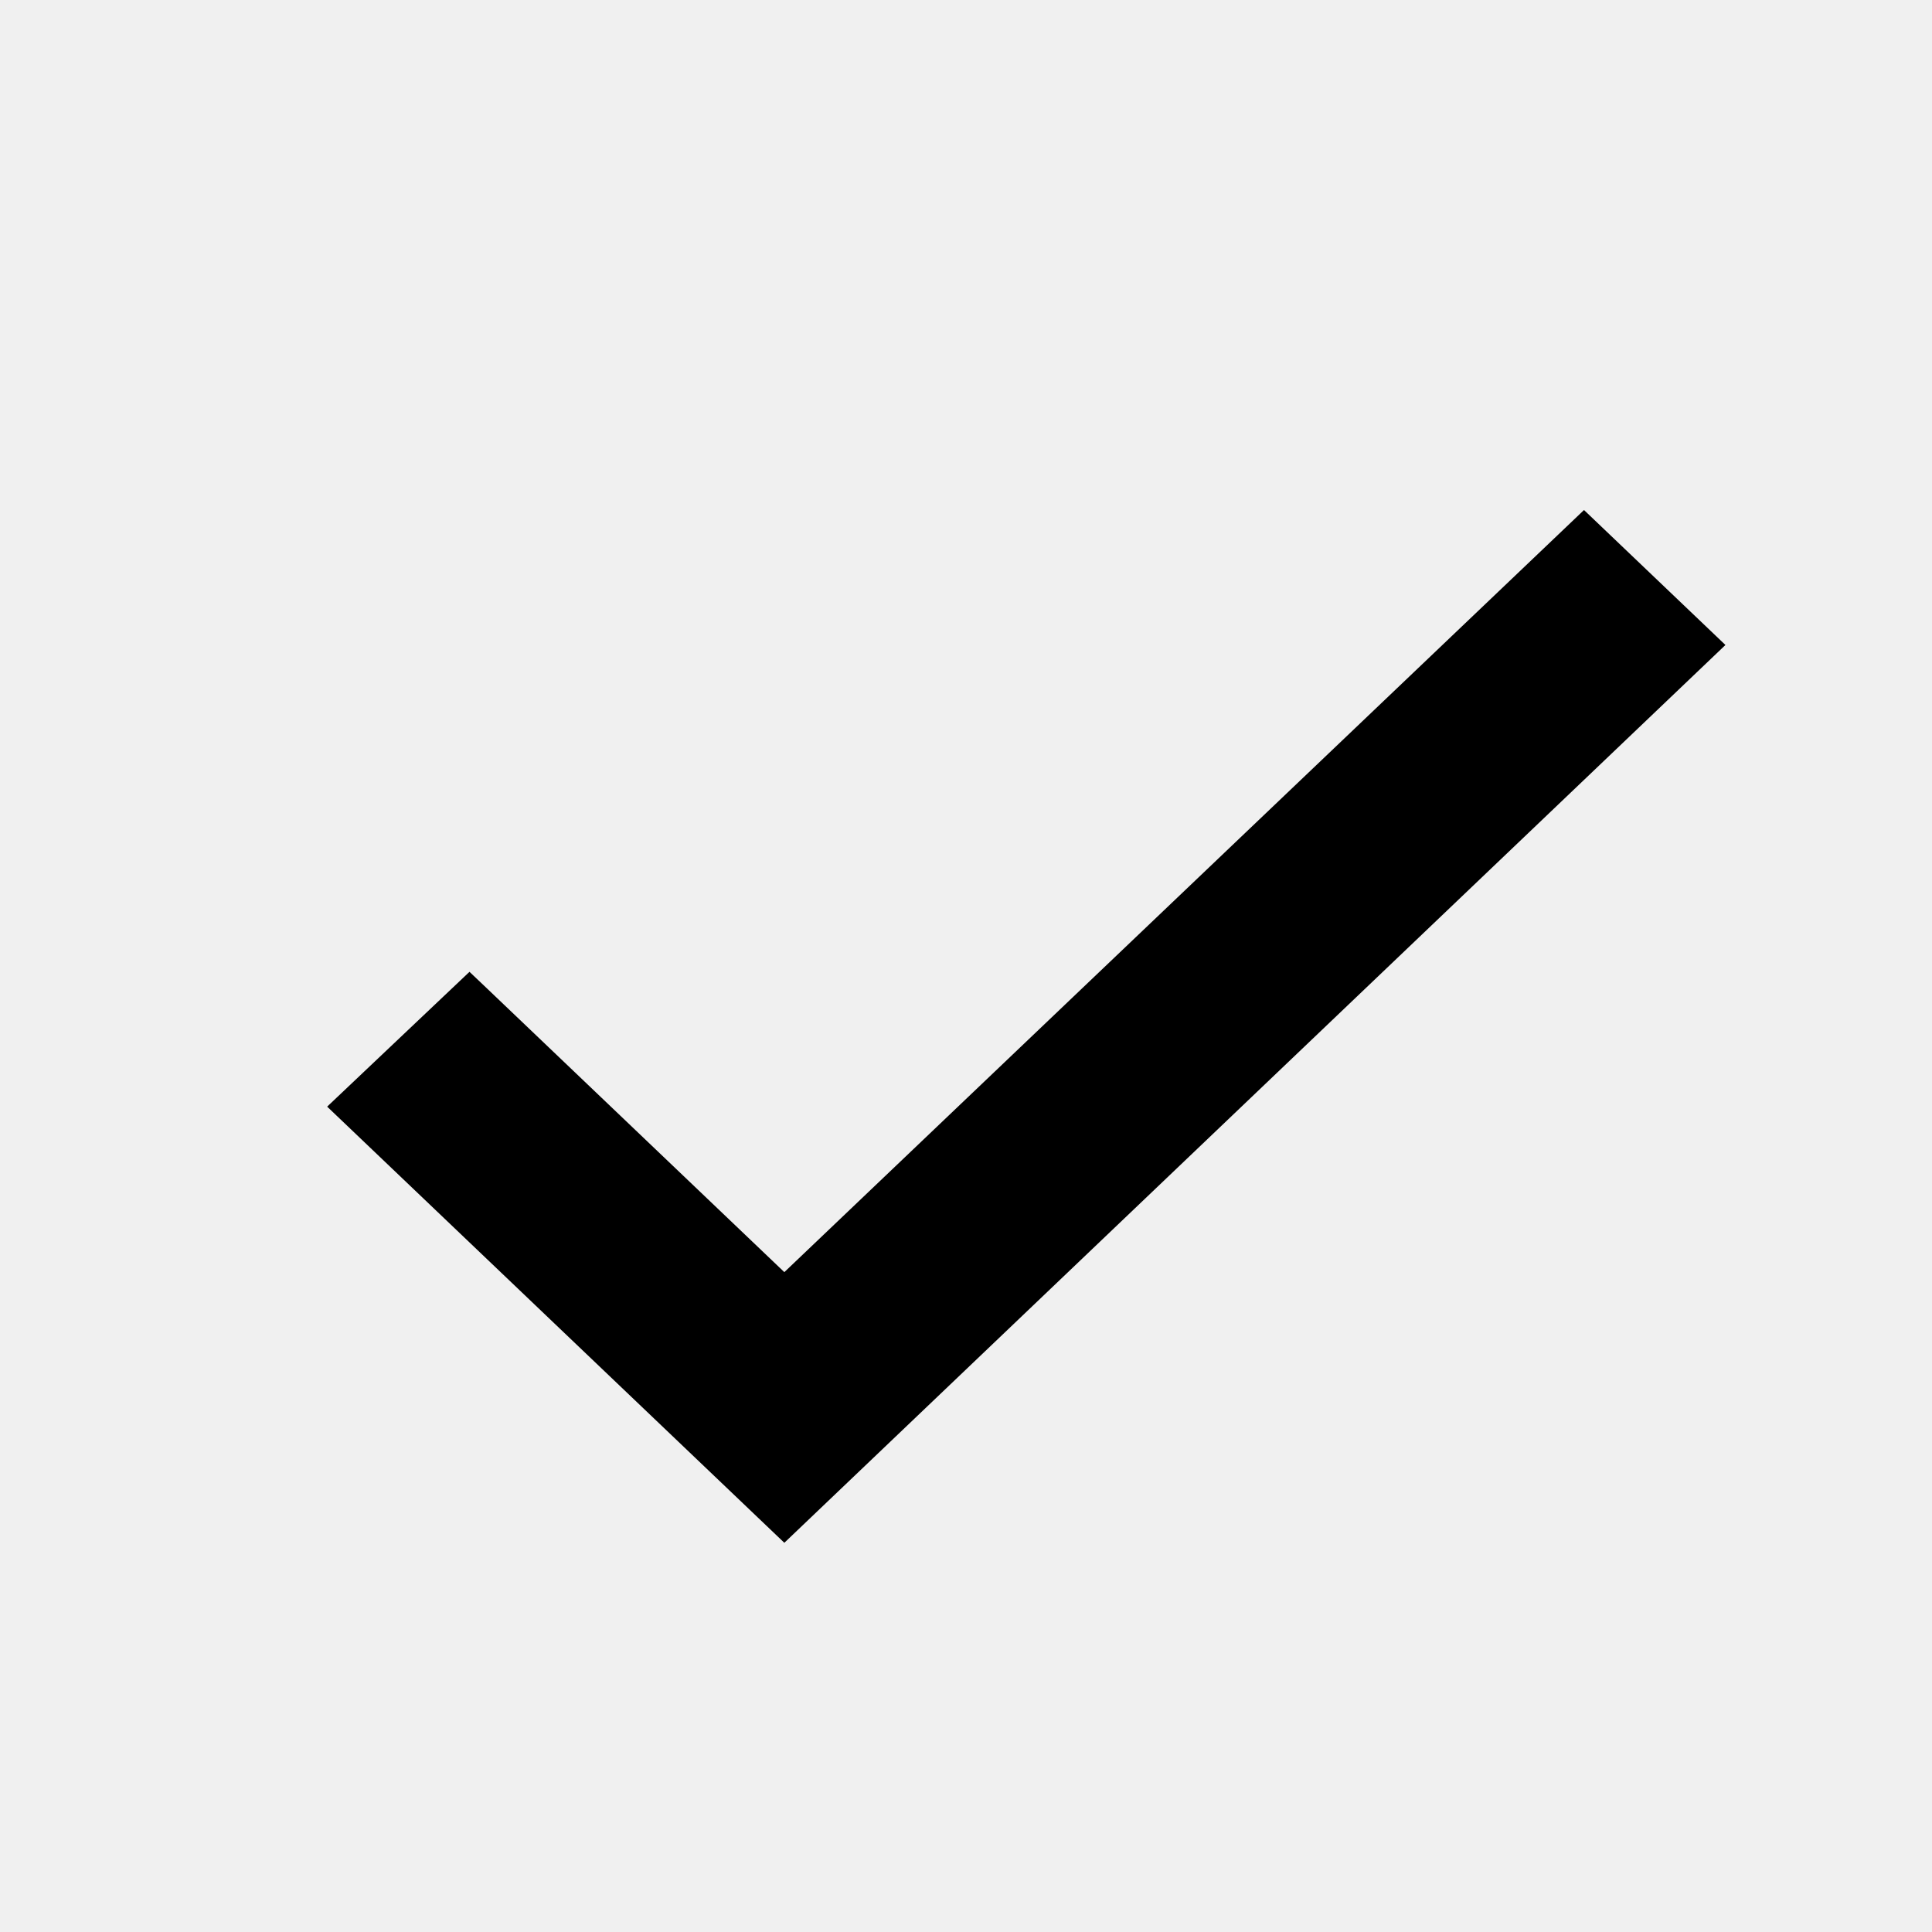
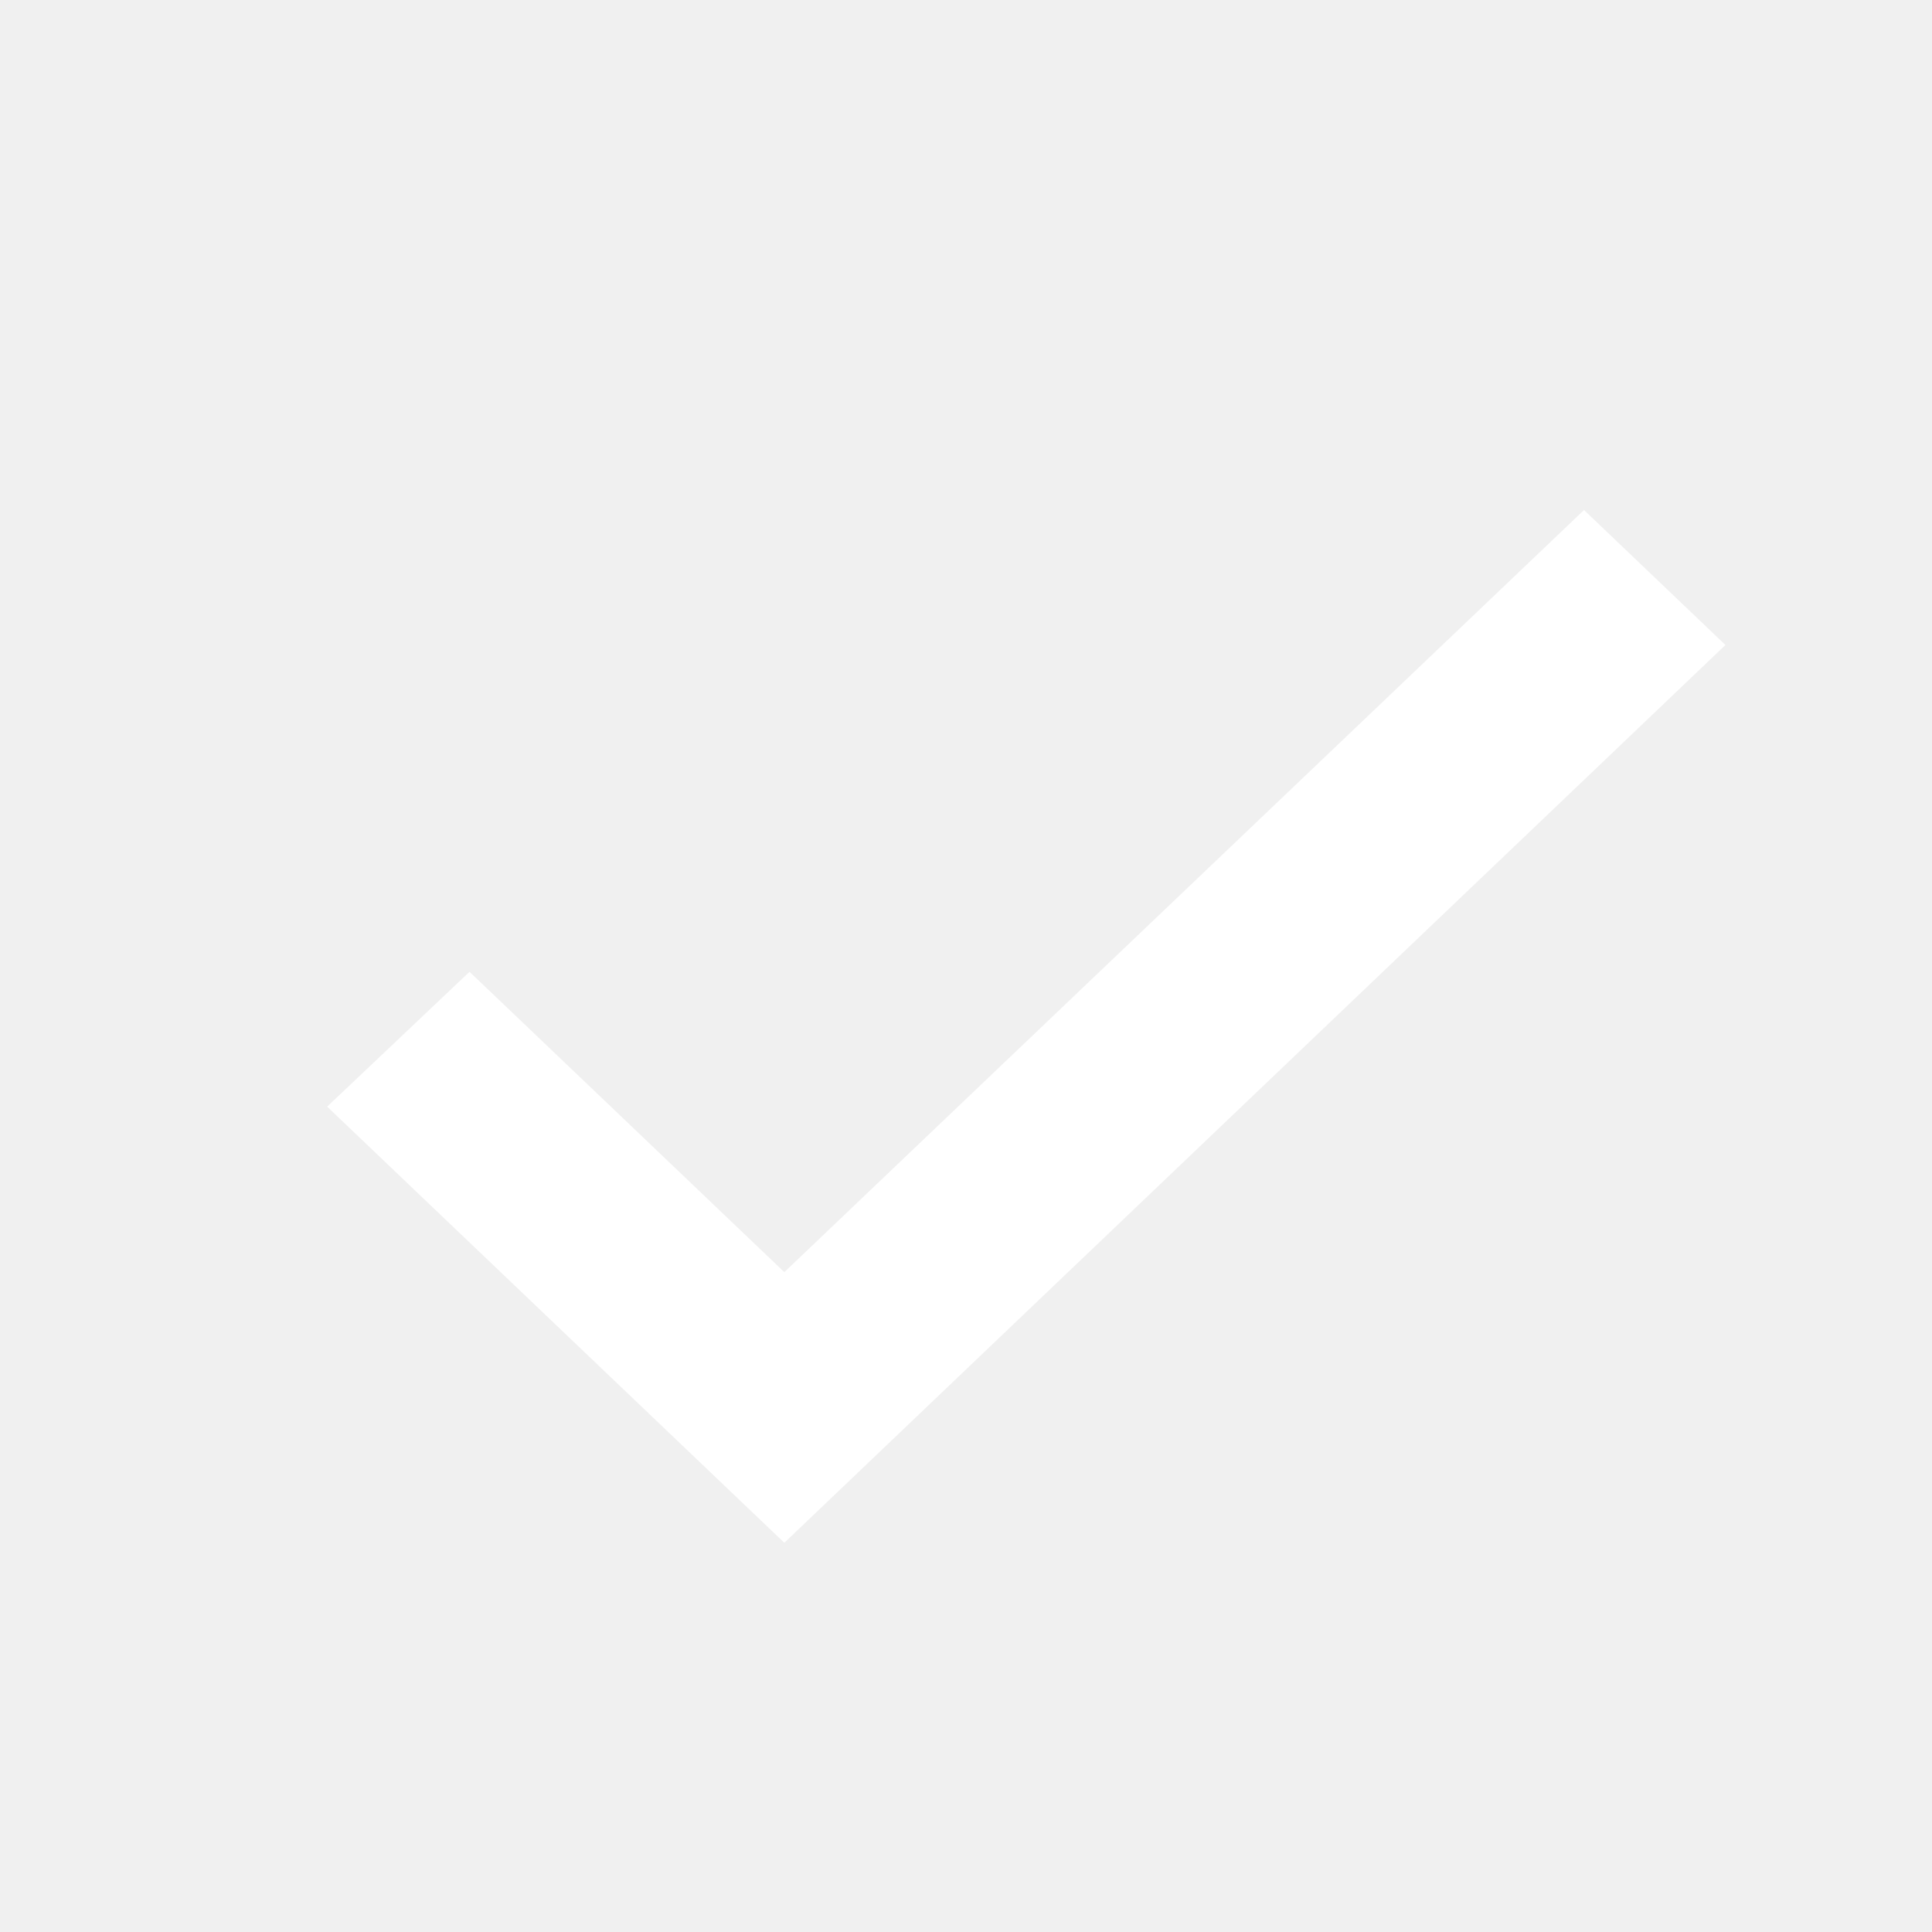
<svg xmlns="http://www.w3.org/2000/svg" version="1.1" width="32" height="32" viewBox="0 0 32 32">
-   <path stroke-linejoin="miter" stroke-linecap="butt" stroke-miterlimit="4" stroke-width="0.4" stroke="#000" fill="#000" d="M7.914 16.503l-0.138-0.131-2.067 1.958 7.282 6.947 15.298-14.594-2.053-1.959-13.245 12.623-5.077-4.844z" />
+   <path stroke-linejoin="miter" stroke-linecap="butt" stroke-miterlimit="4" stroke-width="0.4" stroke="#fff" fill="#fff" d="M7.914 16.503l-0.138-0.131-2.067 1.958 7.282 6.947 15.298-14.594-2.053-1.959-13.245 12.623-5.077-4.844z" />
</svg>
